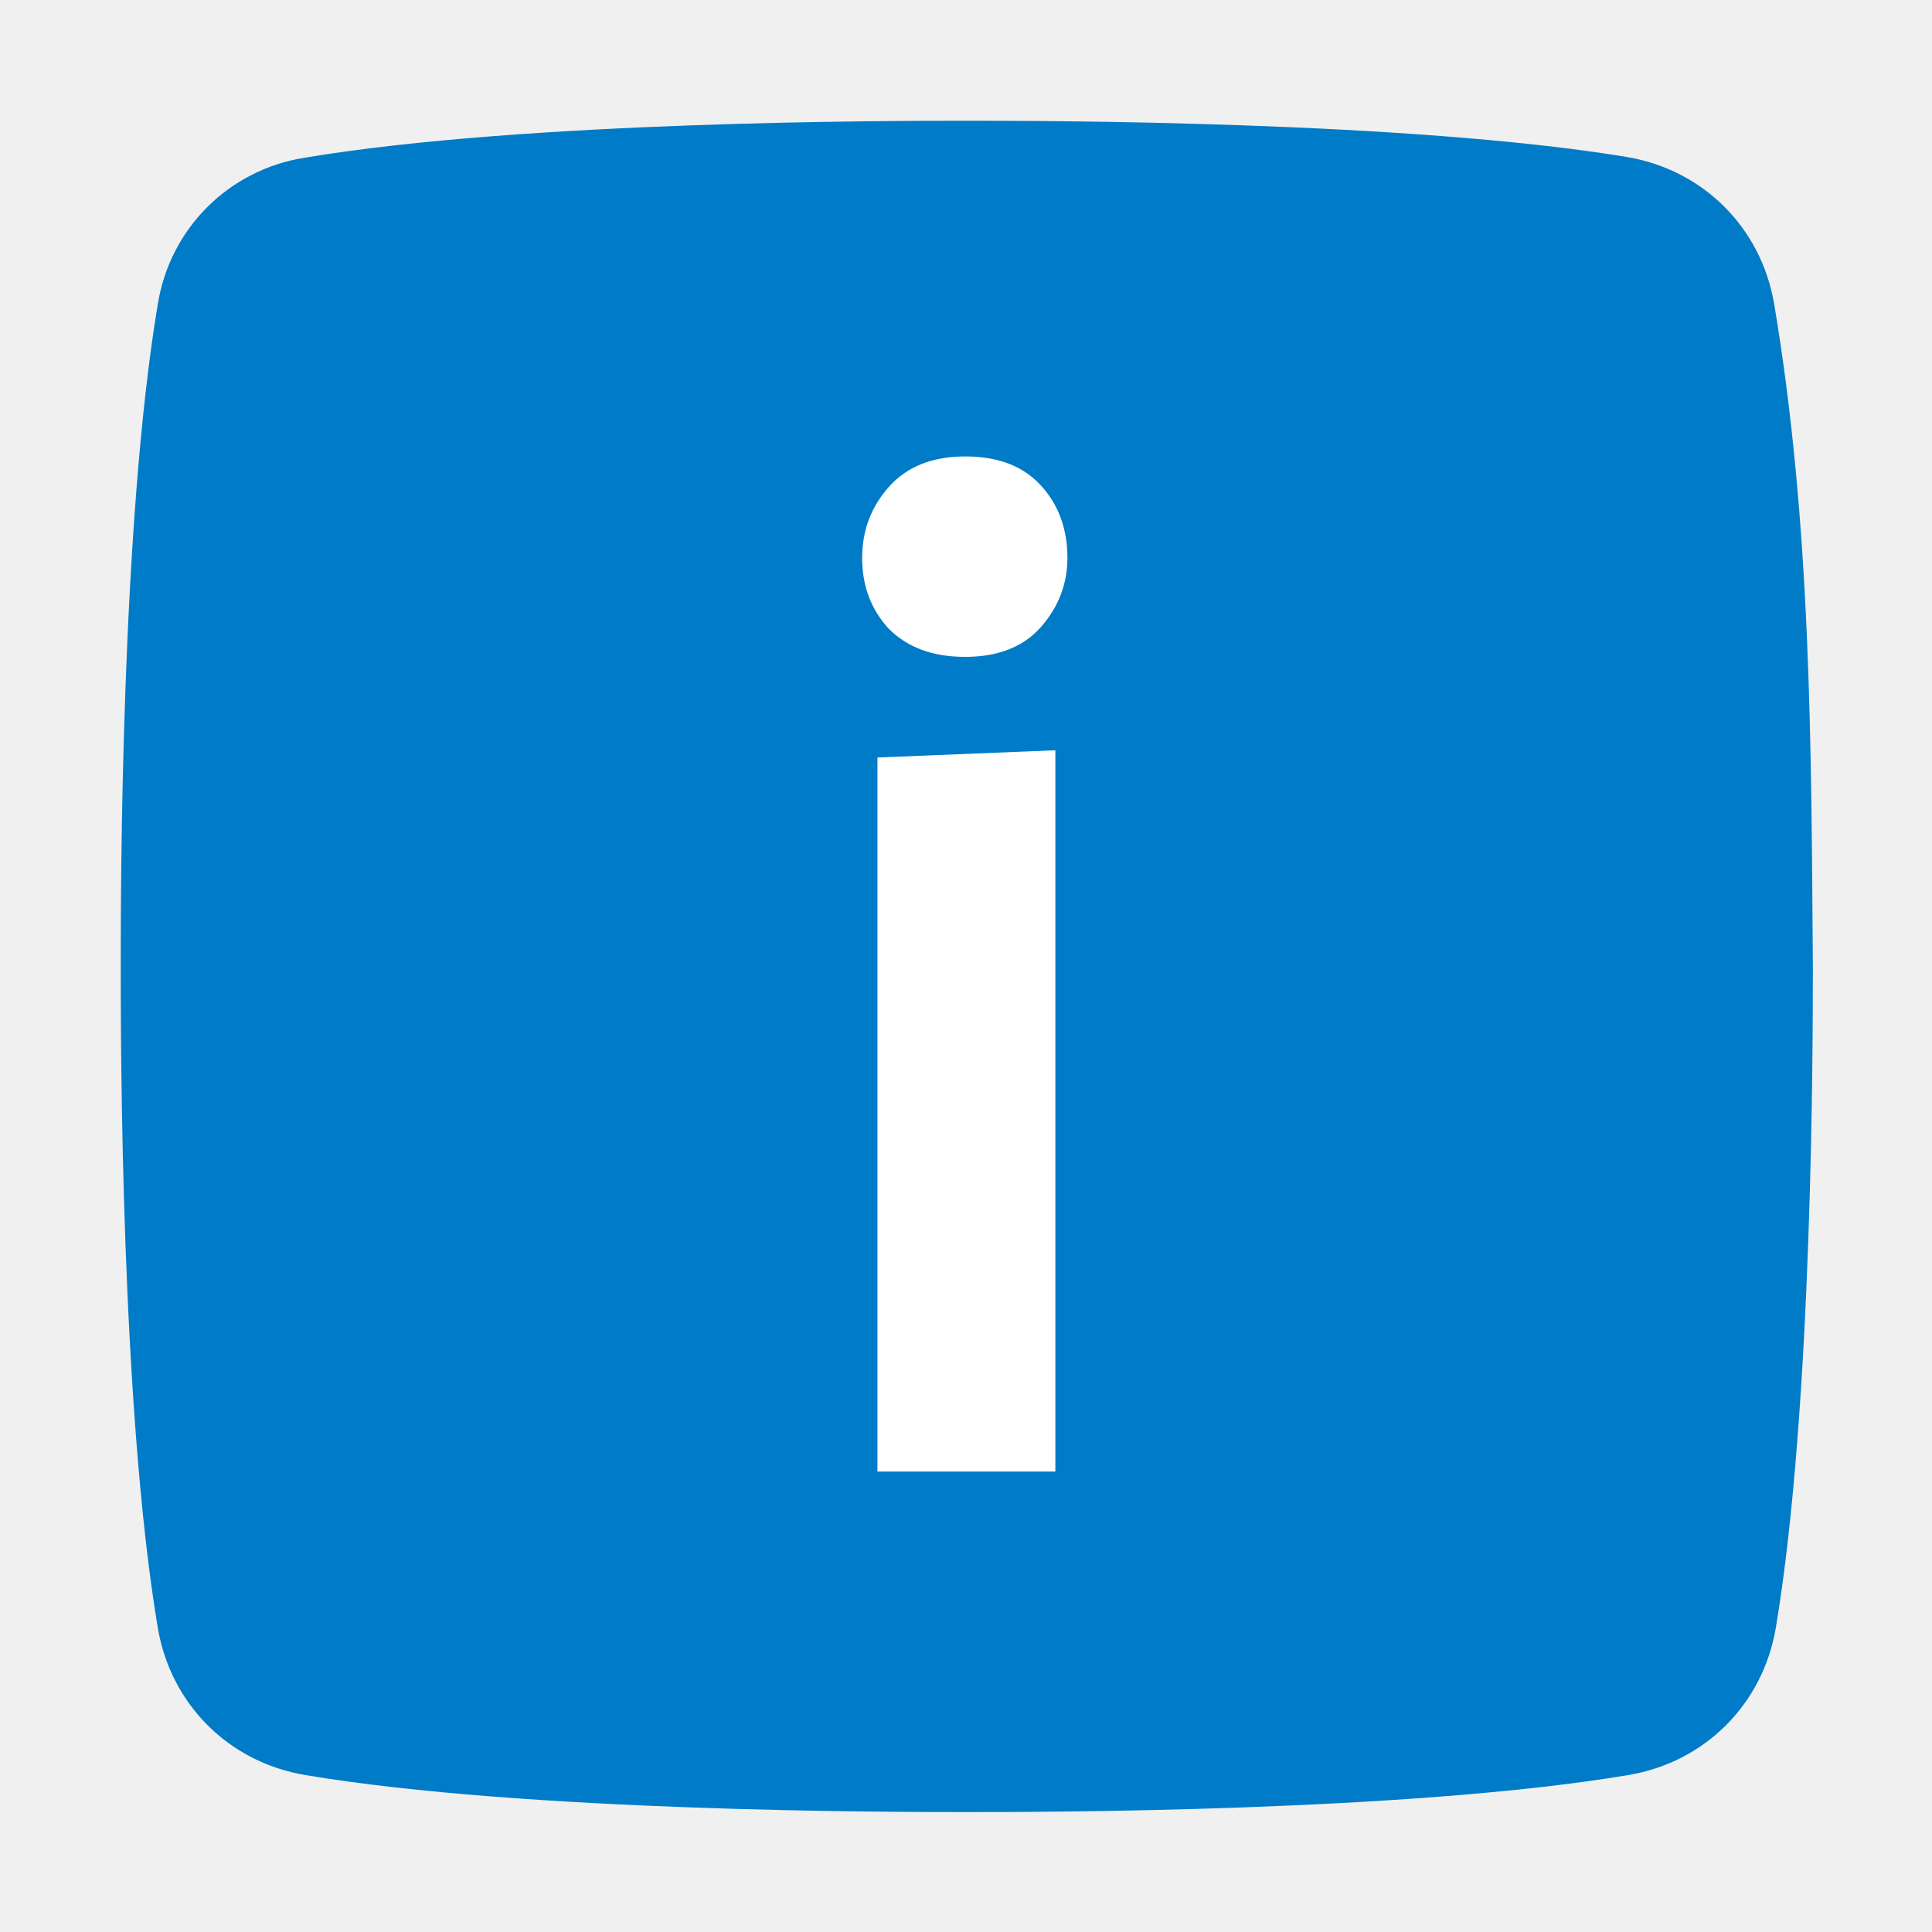
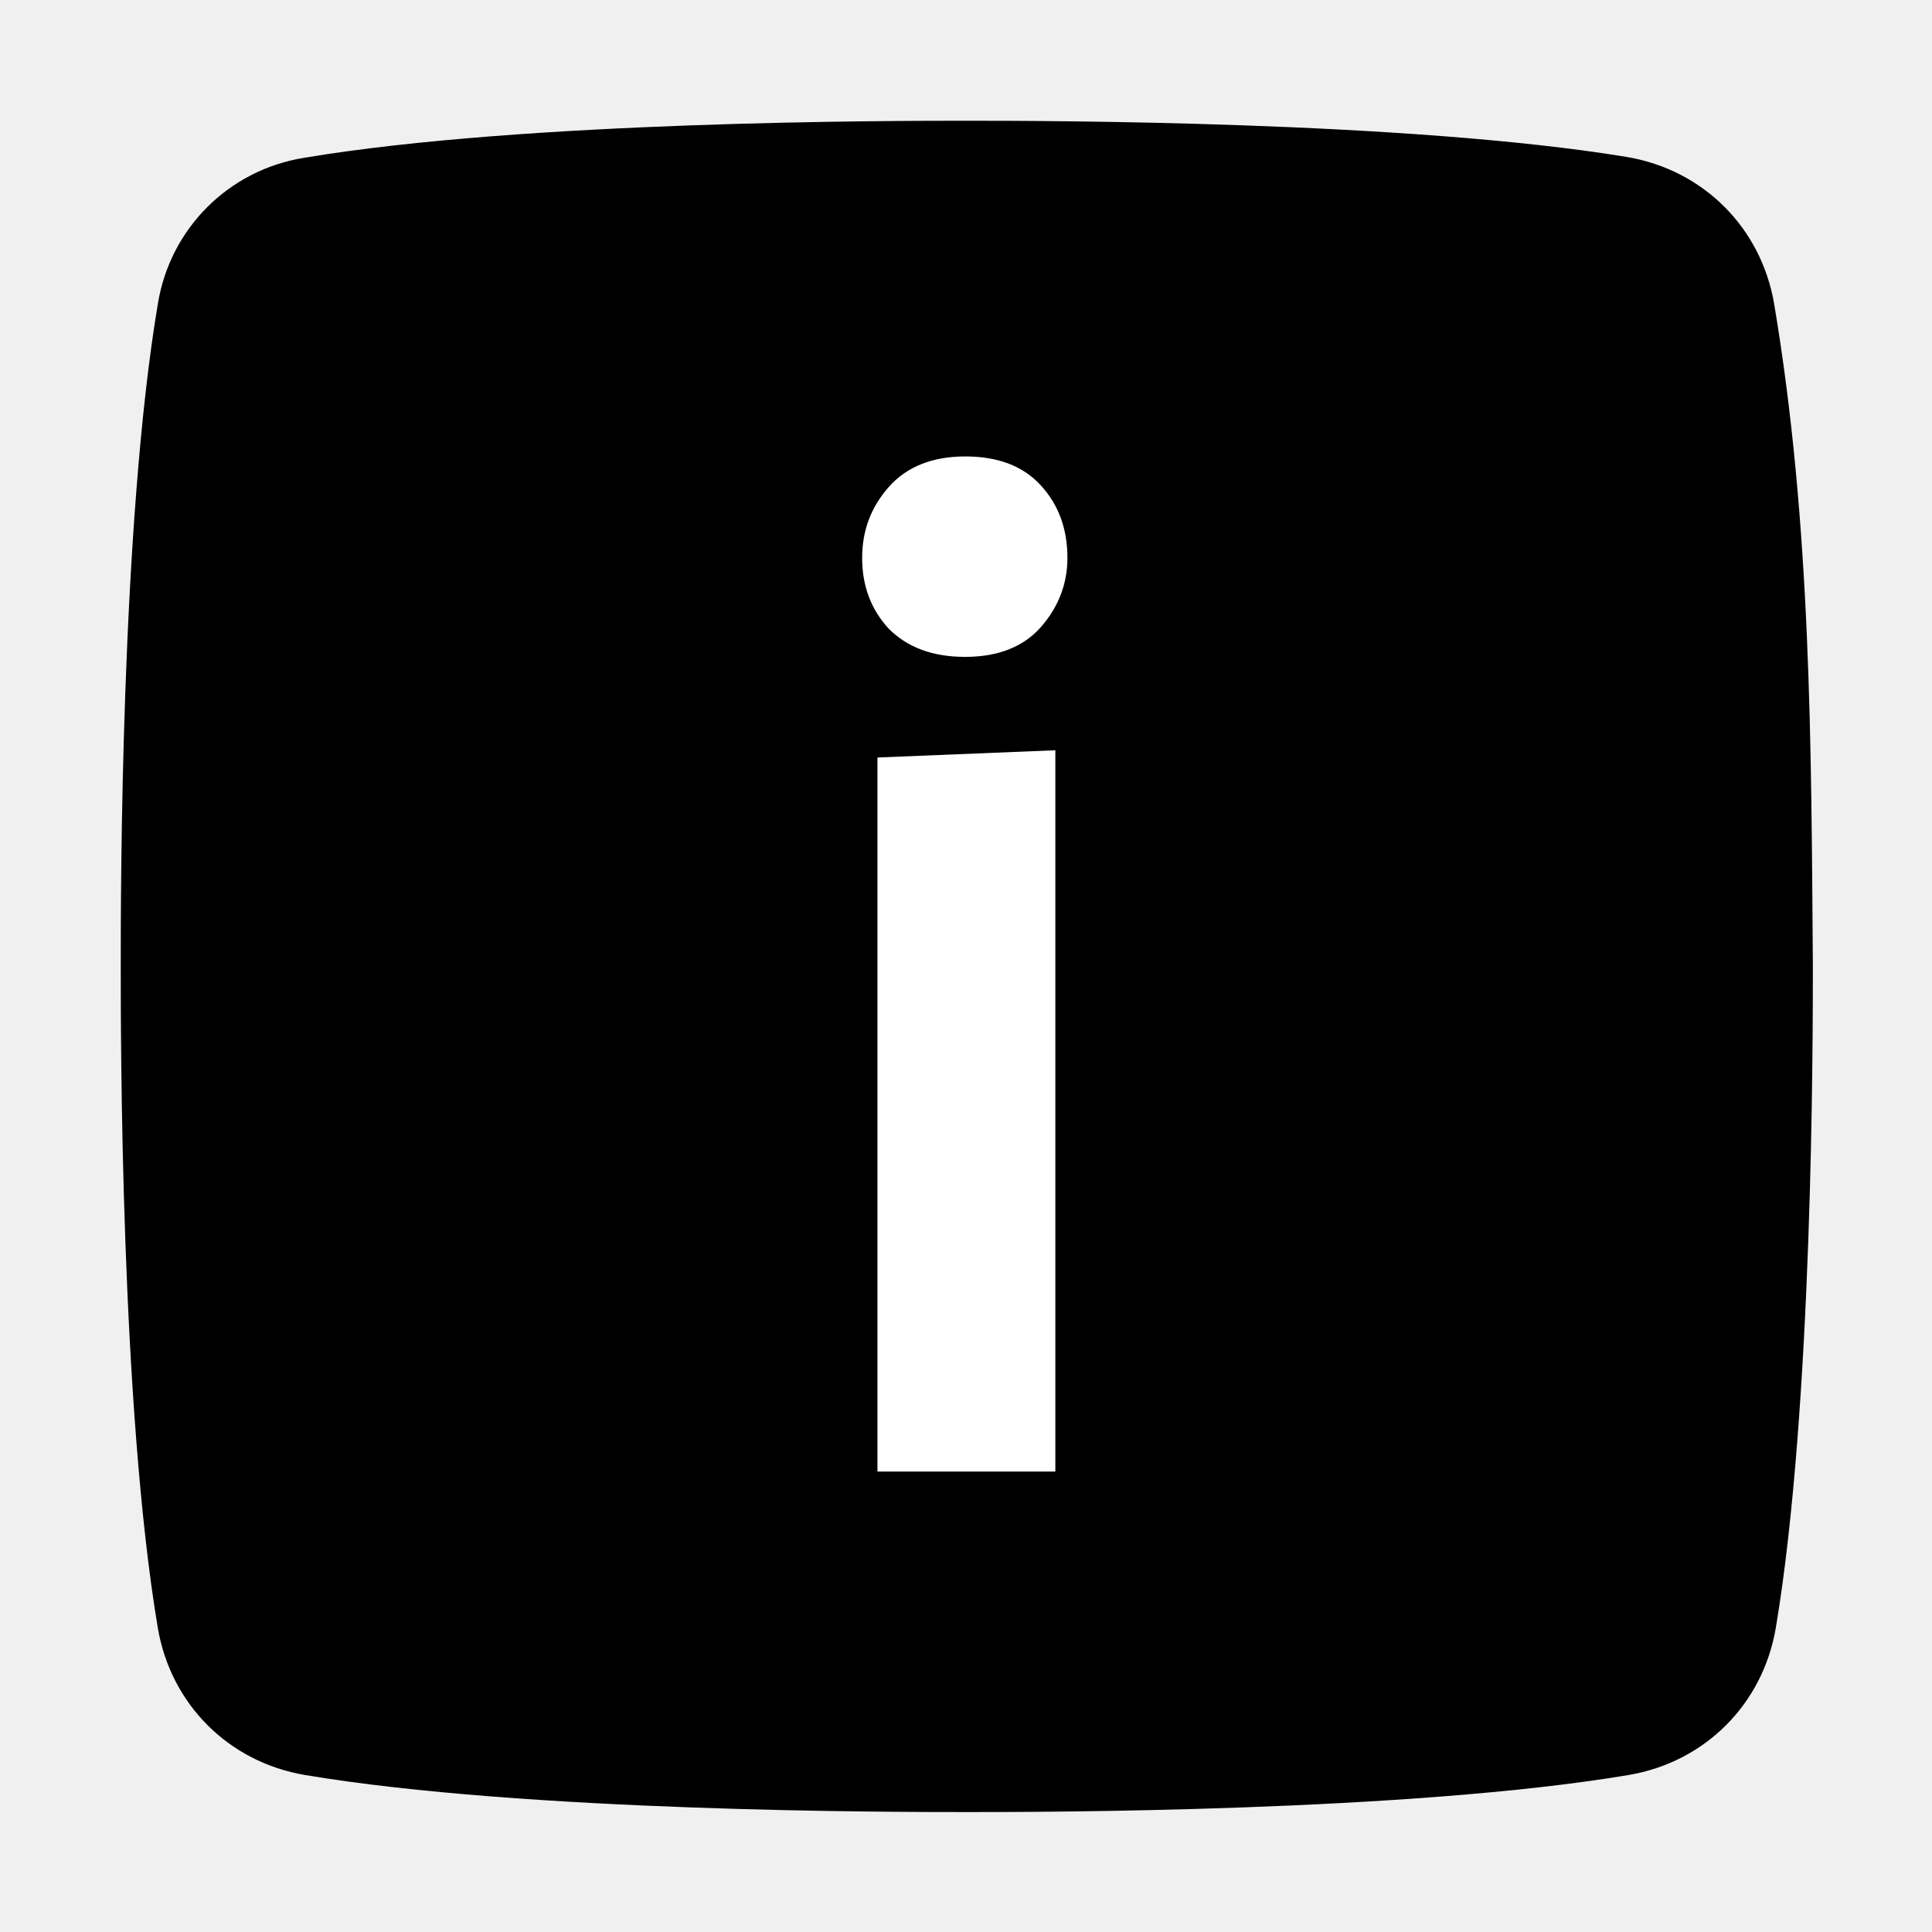
<svg xmlns="http://www.w3.org/2000/svg" viewBox="0 0 24 24">
  <path fill="none" d="M0 0h24v24H0z" />
-   <path fill="#007bc7" d="M22.04 3.78c-.16-.95-.88-1.67-1.83-1.83-2.73-.45-7.3-.45-8.21-.45-.91 0-5.48 0-8.22.46-.94.15-1.67.88-1.82 1.82C1.5 6.52 1.5 11.09 1.5 12s0 5.48.46 8.22c.16.95.88 1.67 1.83 1.83 2.74.46 7.3.46 8.22.46.91 0 5.48 0 8.22-.46.95-.16 1.67-.88 1.83-1.83.46-2.74.46-7.3.46-8.22-.02-2.74-.02-5.48-.48-8.22z" />
+   <path fill="currentColor" d="M22.04 3.78c-.16-.95-.88-1.67-1.83-1.83-2.73-.45-7.3-.45-8.21-.45-.91 0-5.48 0-8.22.46-.94.15-1.67.88-1.82 1.82C1.5 6.52 1.5 11.09 1.5 12s0 5.48.46 8.22c.16.95.88 1.67 1.83 1.83 2.74.46 7.3.46 8.22.46.91 0 5.48 0 8.22-.46.95-.16 1.67-.88 1.83-1.83.46-2.74.46-7.3.46-8.22-.02-2.74-.02-5.48-.48-8.22z" />
  <path fill="#fff" d="M10.71 6.93c0-.34.11-.63.33-.88.22-.25.54-.38.95-.38.41 0 .72.12.94.36.22.24.33.54.33.9 0 .32-.11.61-.33.86s-.54.37-.94.37c-.41 0-.72-.12-.95-.35-.22-.24-.33-.53-.33-.88zm2.4 2.39v8.96H10.9V9.41l2.21-.09z" />
</svg>
